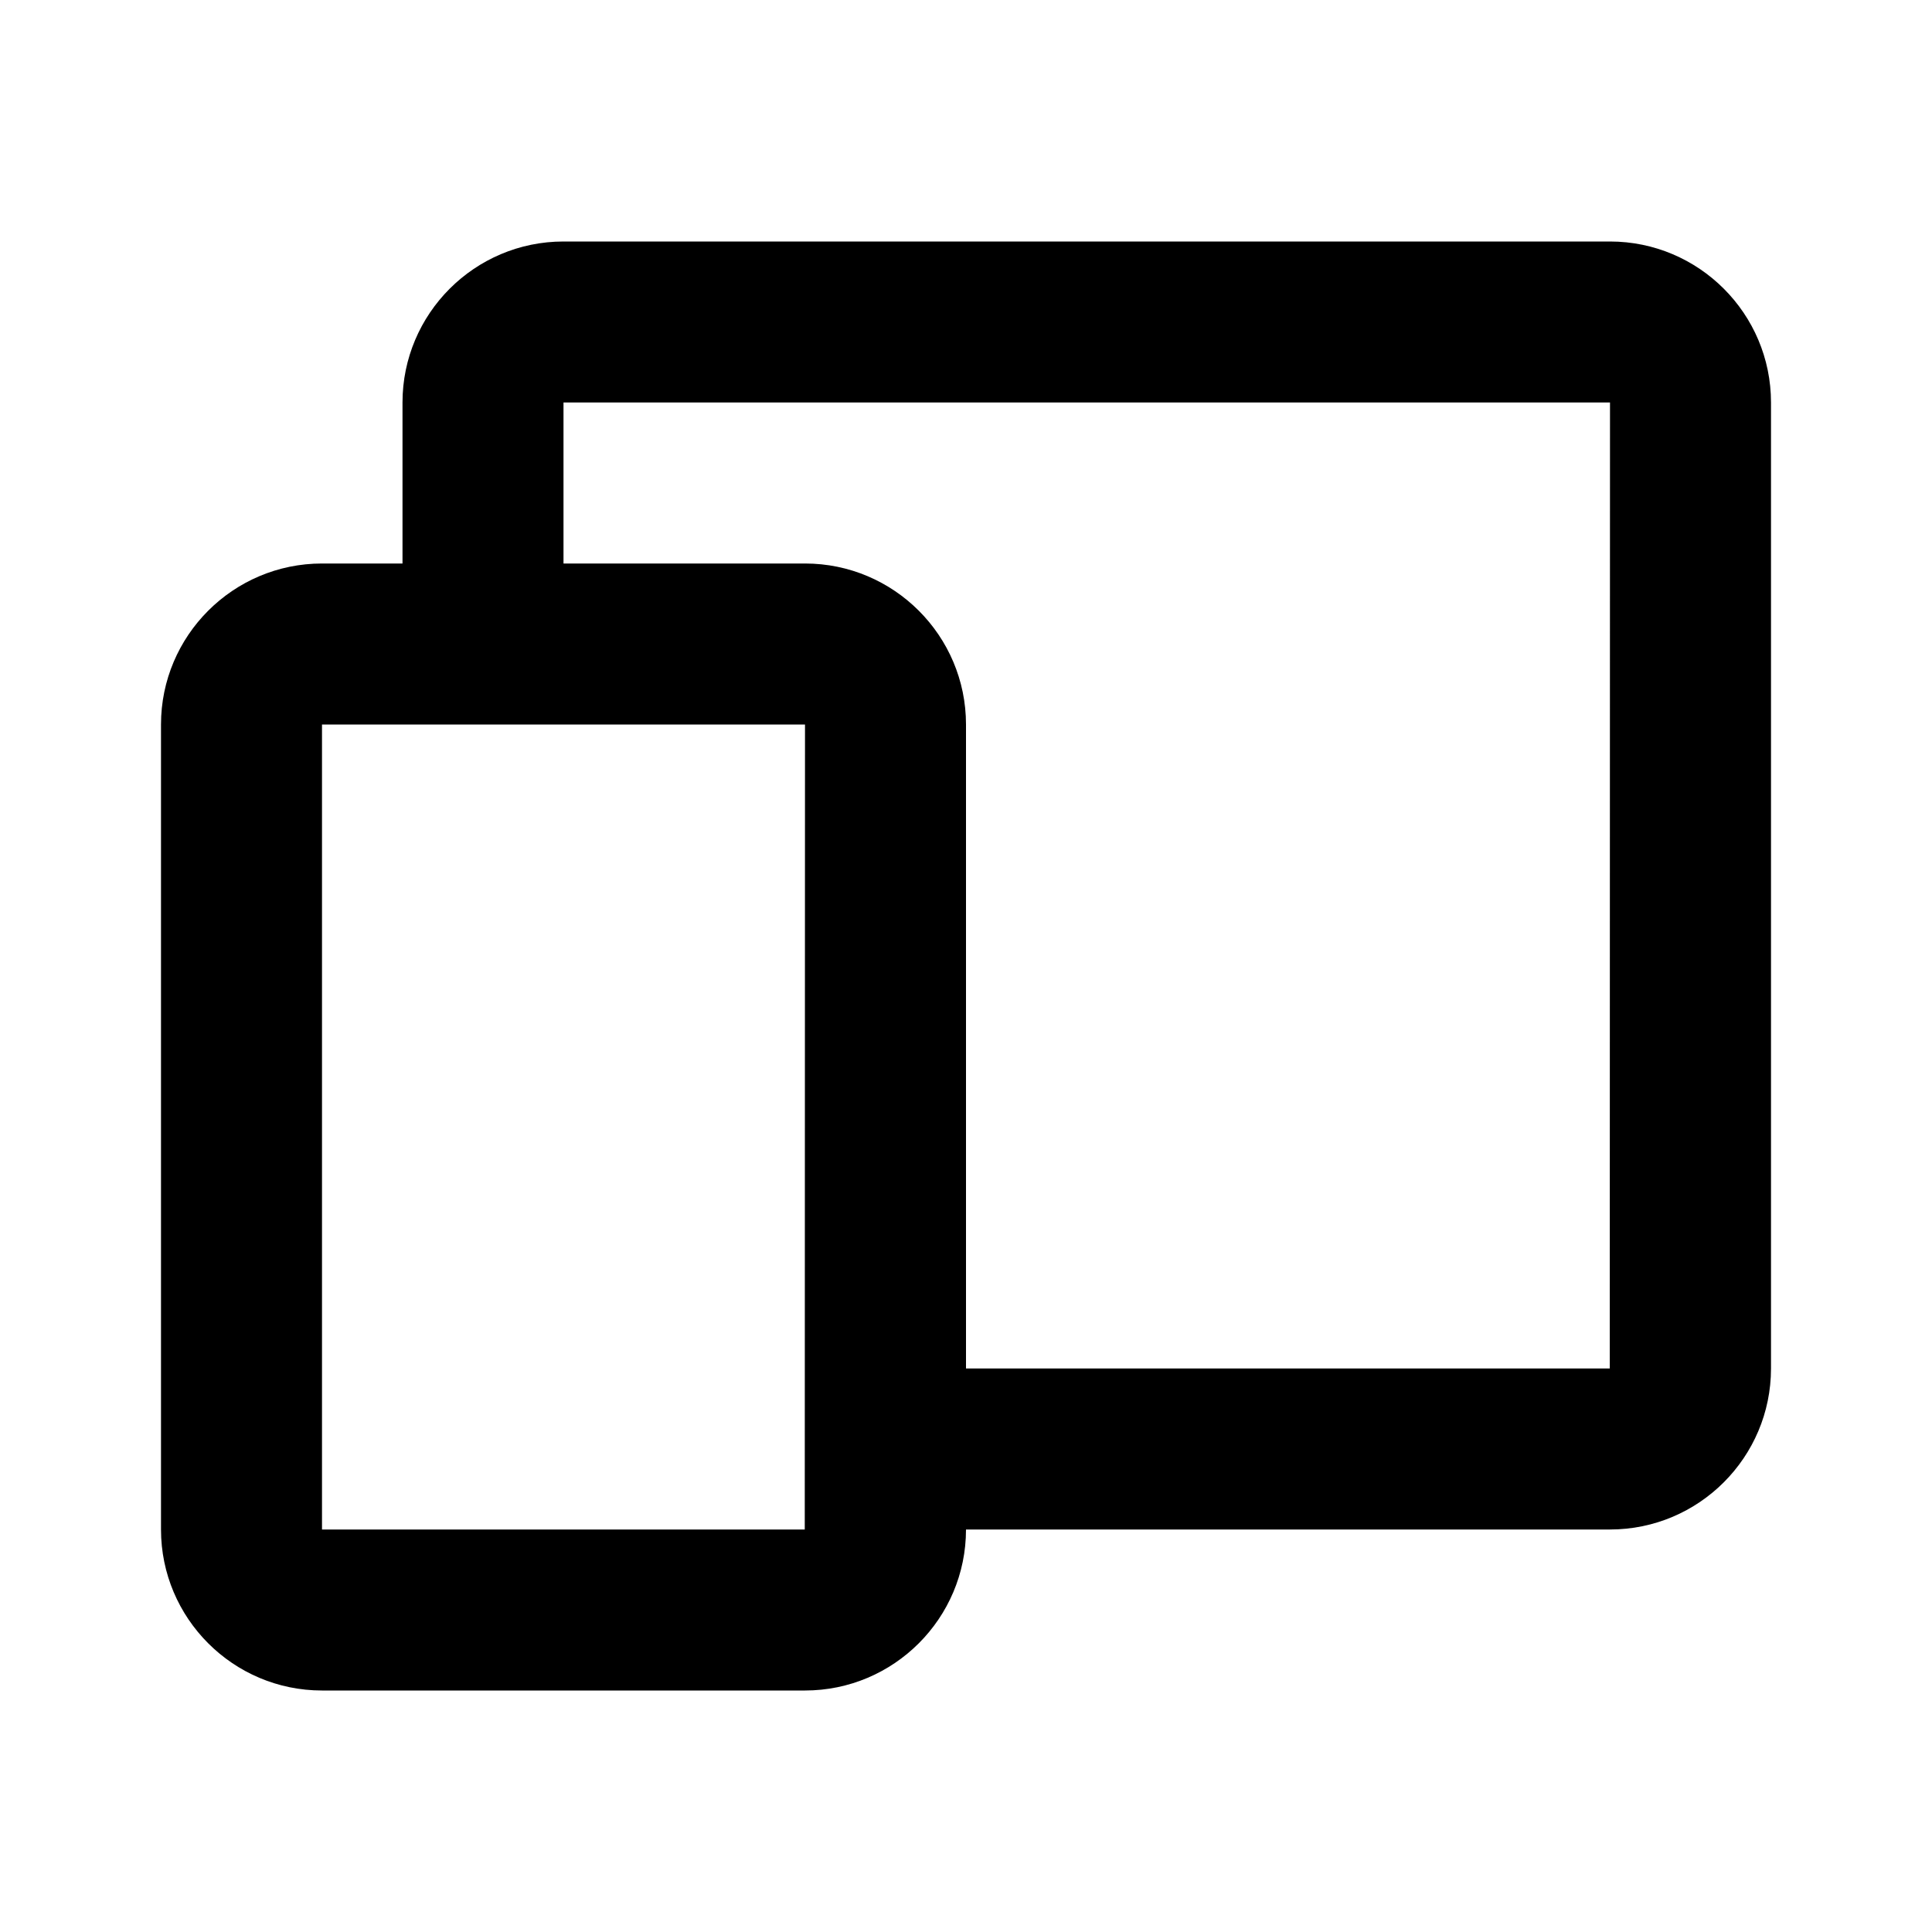
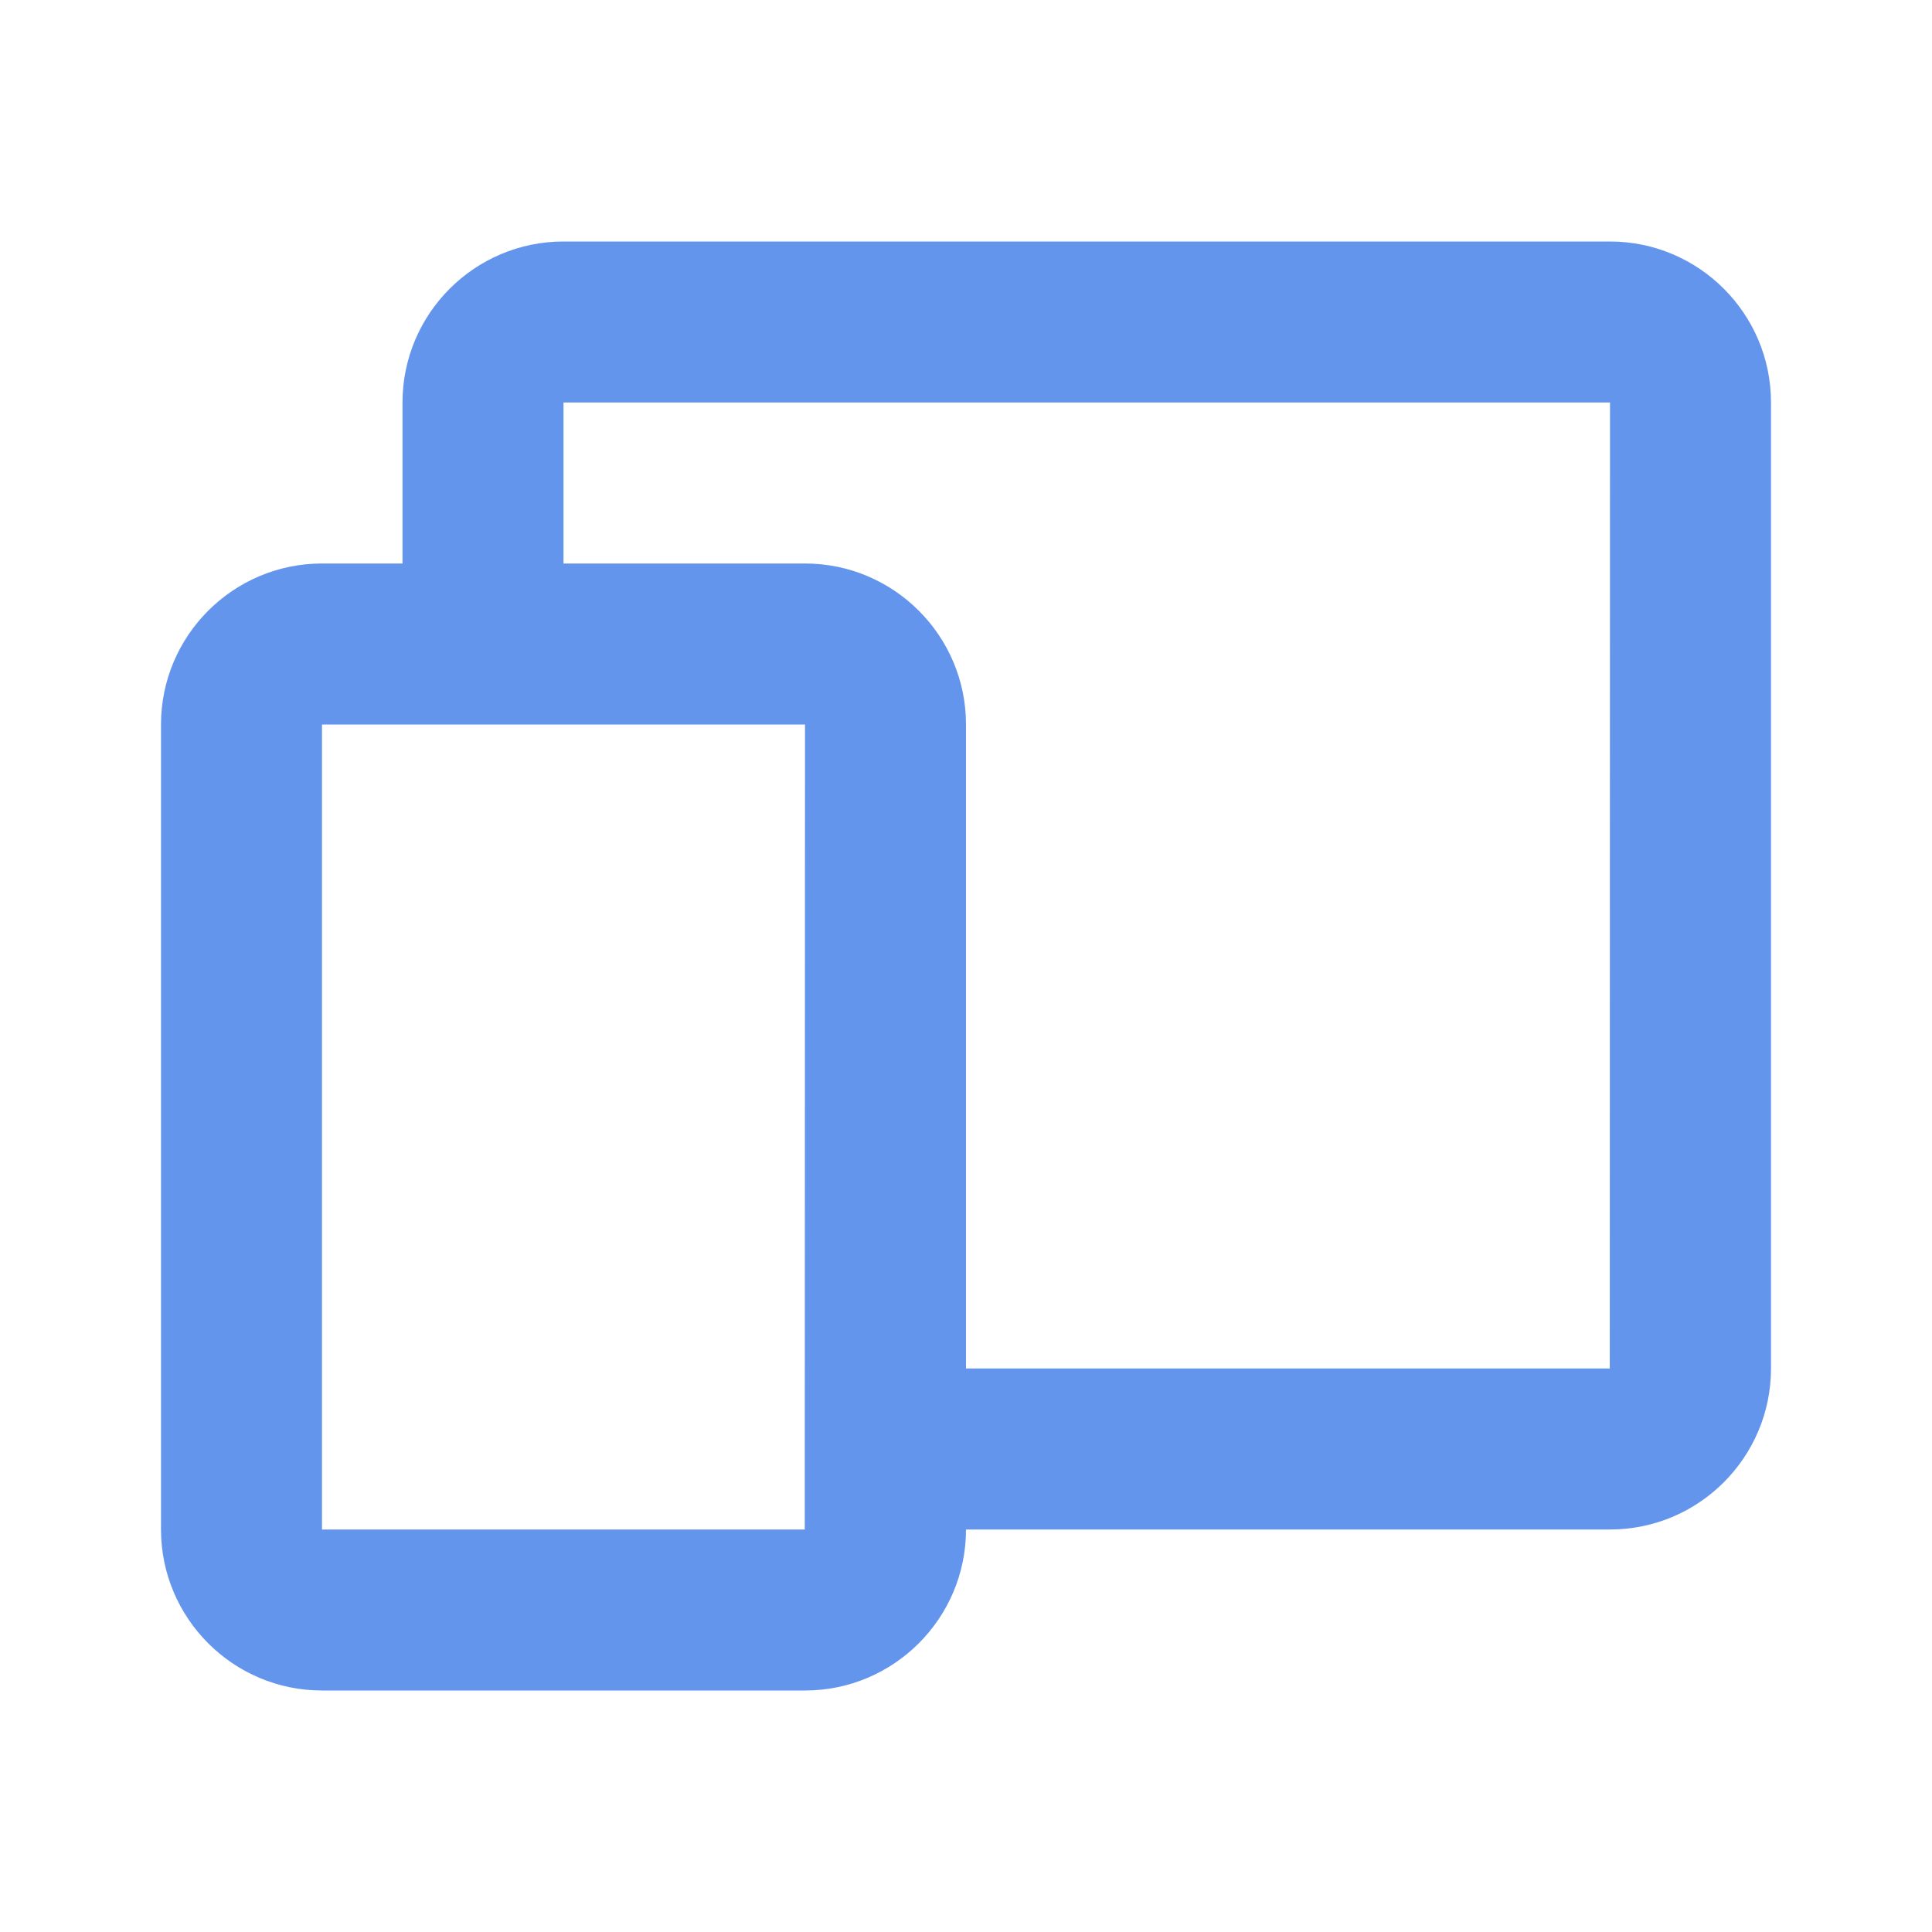
- <svg xmlns="http://www.w3.org/2000/svg" width="24" height="24" viewBox="0 0 24 24" fill="black">
+ <svg xmlns="http://www.w3.org/2000/svg" width="24" height="24" viewBox="0 0 24 24" fill="cornflowerblue">
  <path d="M20 3H7c-1.103 0-2 .897-2 2v2H4c-1.103 0-2 .897-2 2v10c0 1.103.897 2 2 2h6c1.103 0 2-.897 2-2h8c1.103 0 2-.897 2-2V5c0-1.103-.897-2-2-2zM9.997 19H4V9h6l-.003 10zm10-2H12V9c0-1.103-.897-2-2-2H7V5h13l-.003 12z" />
</svg>
